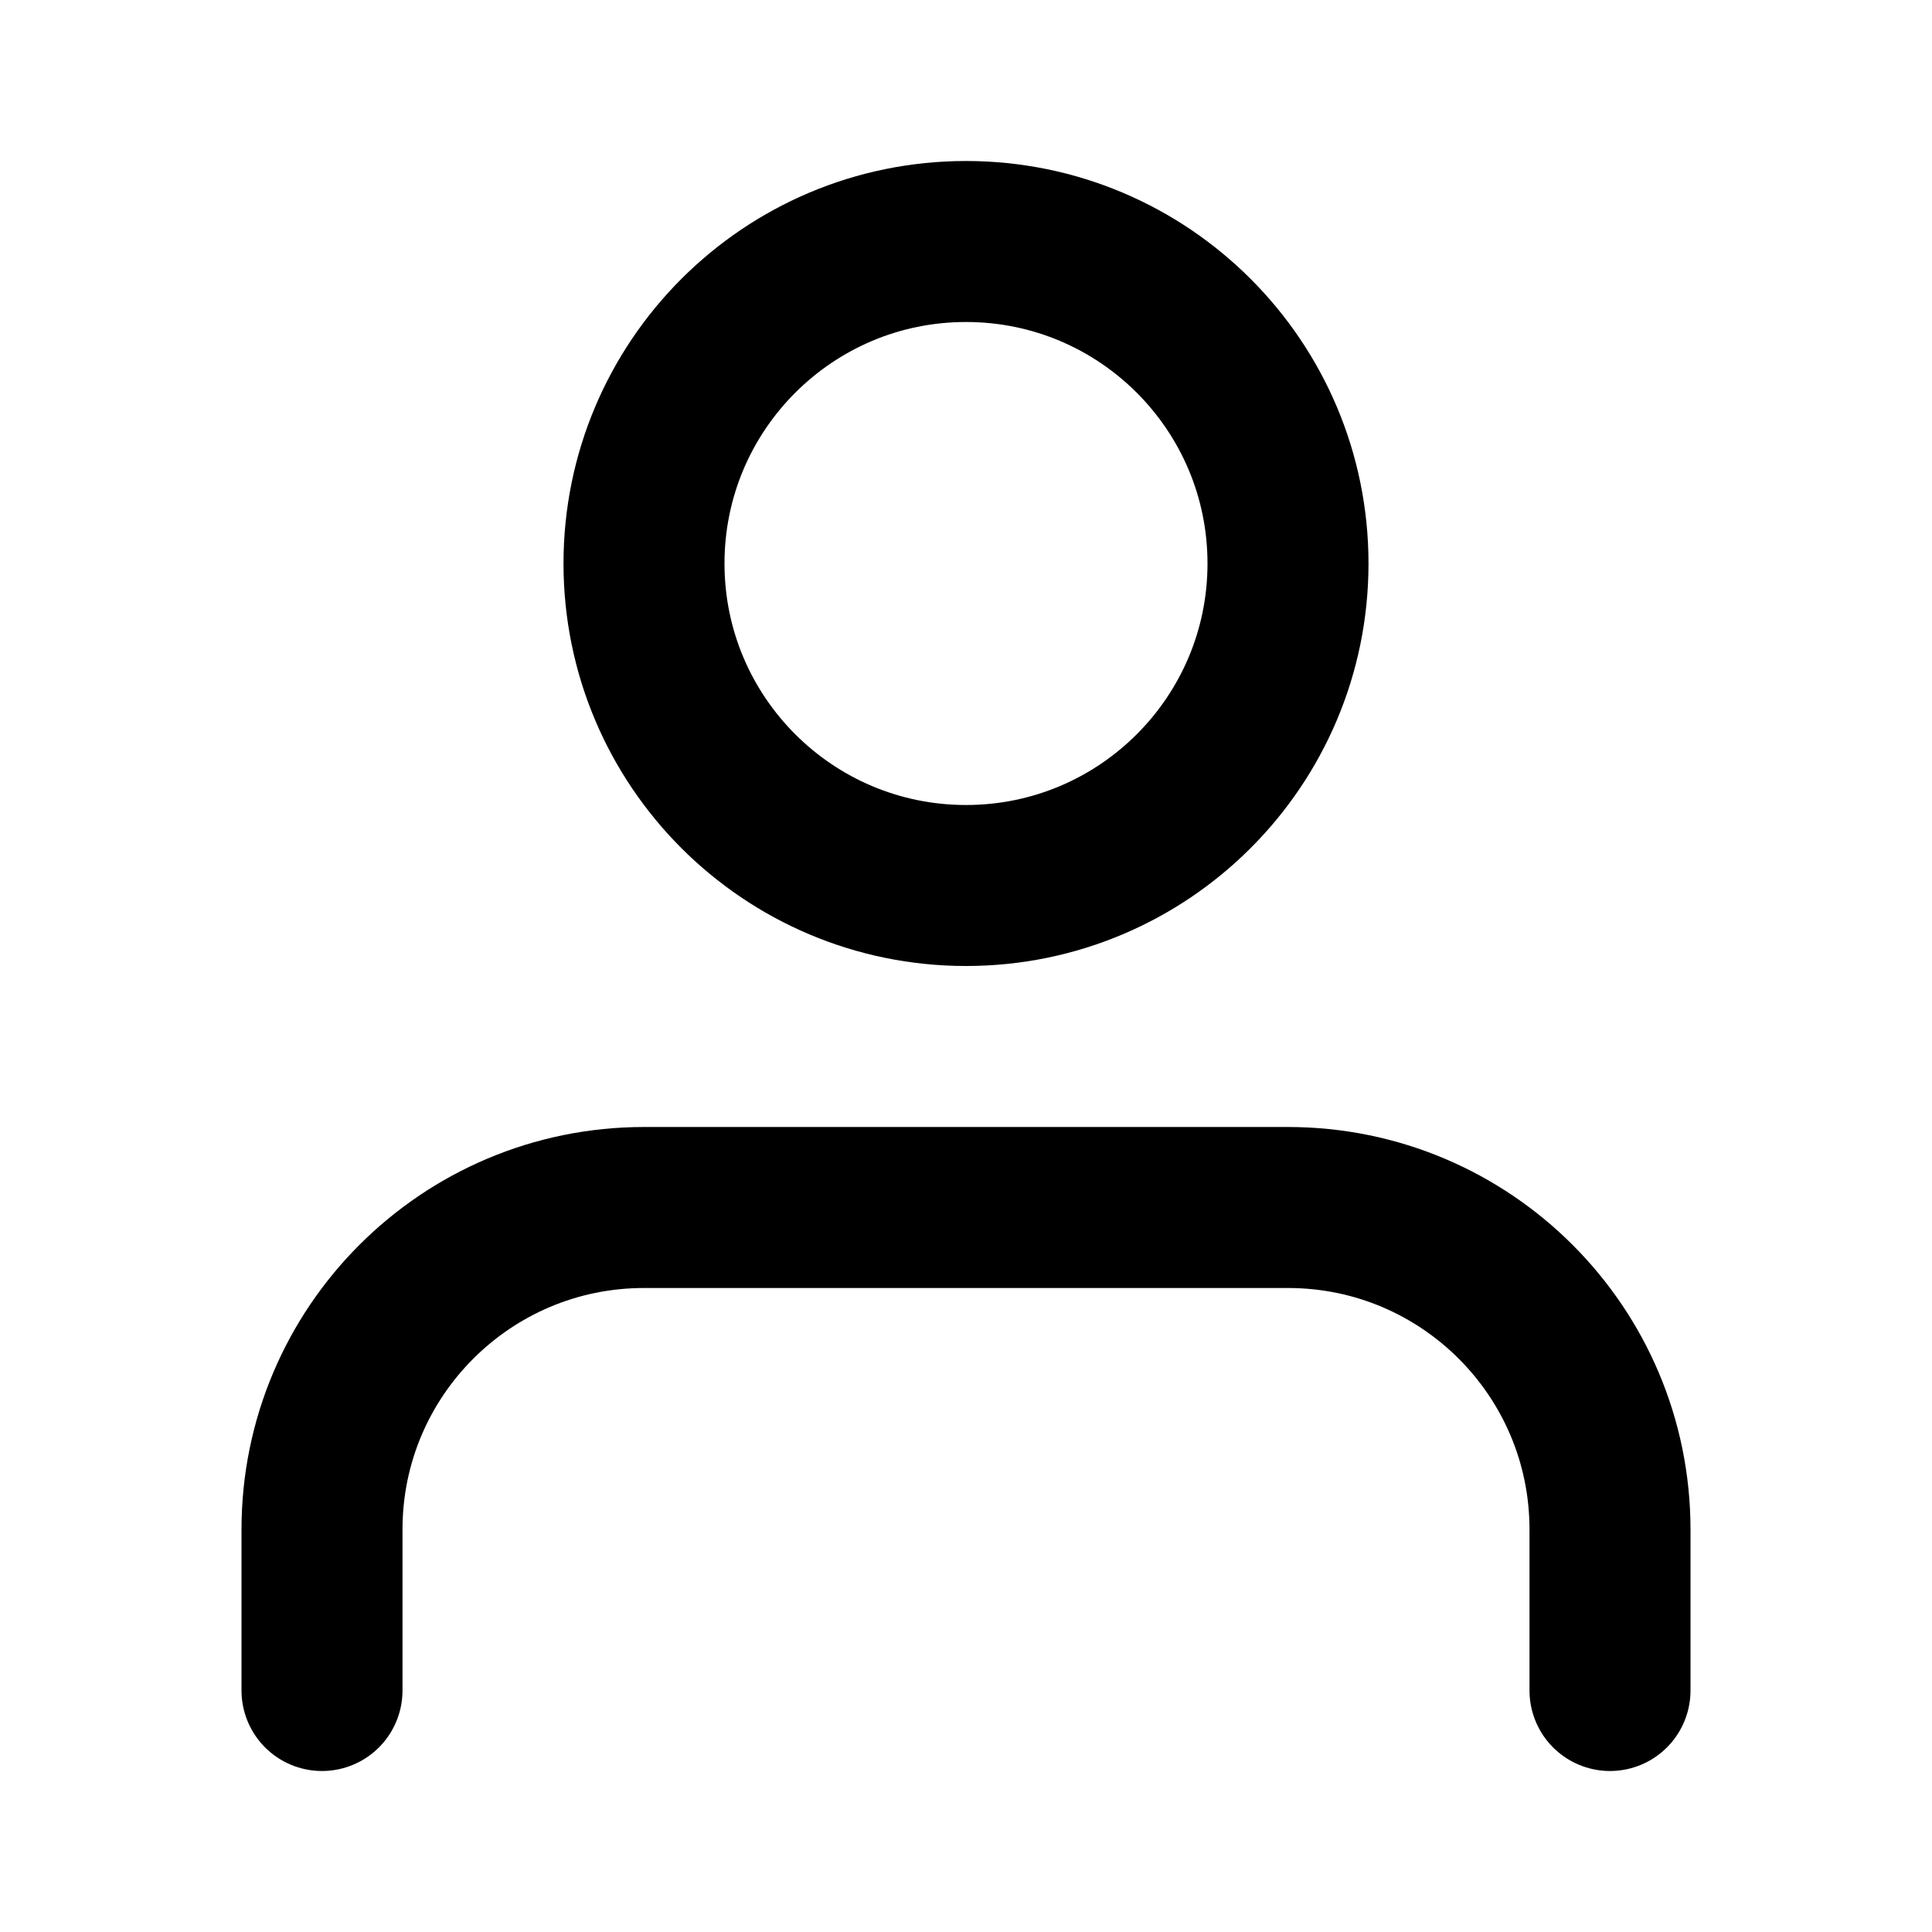
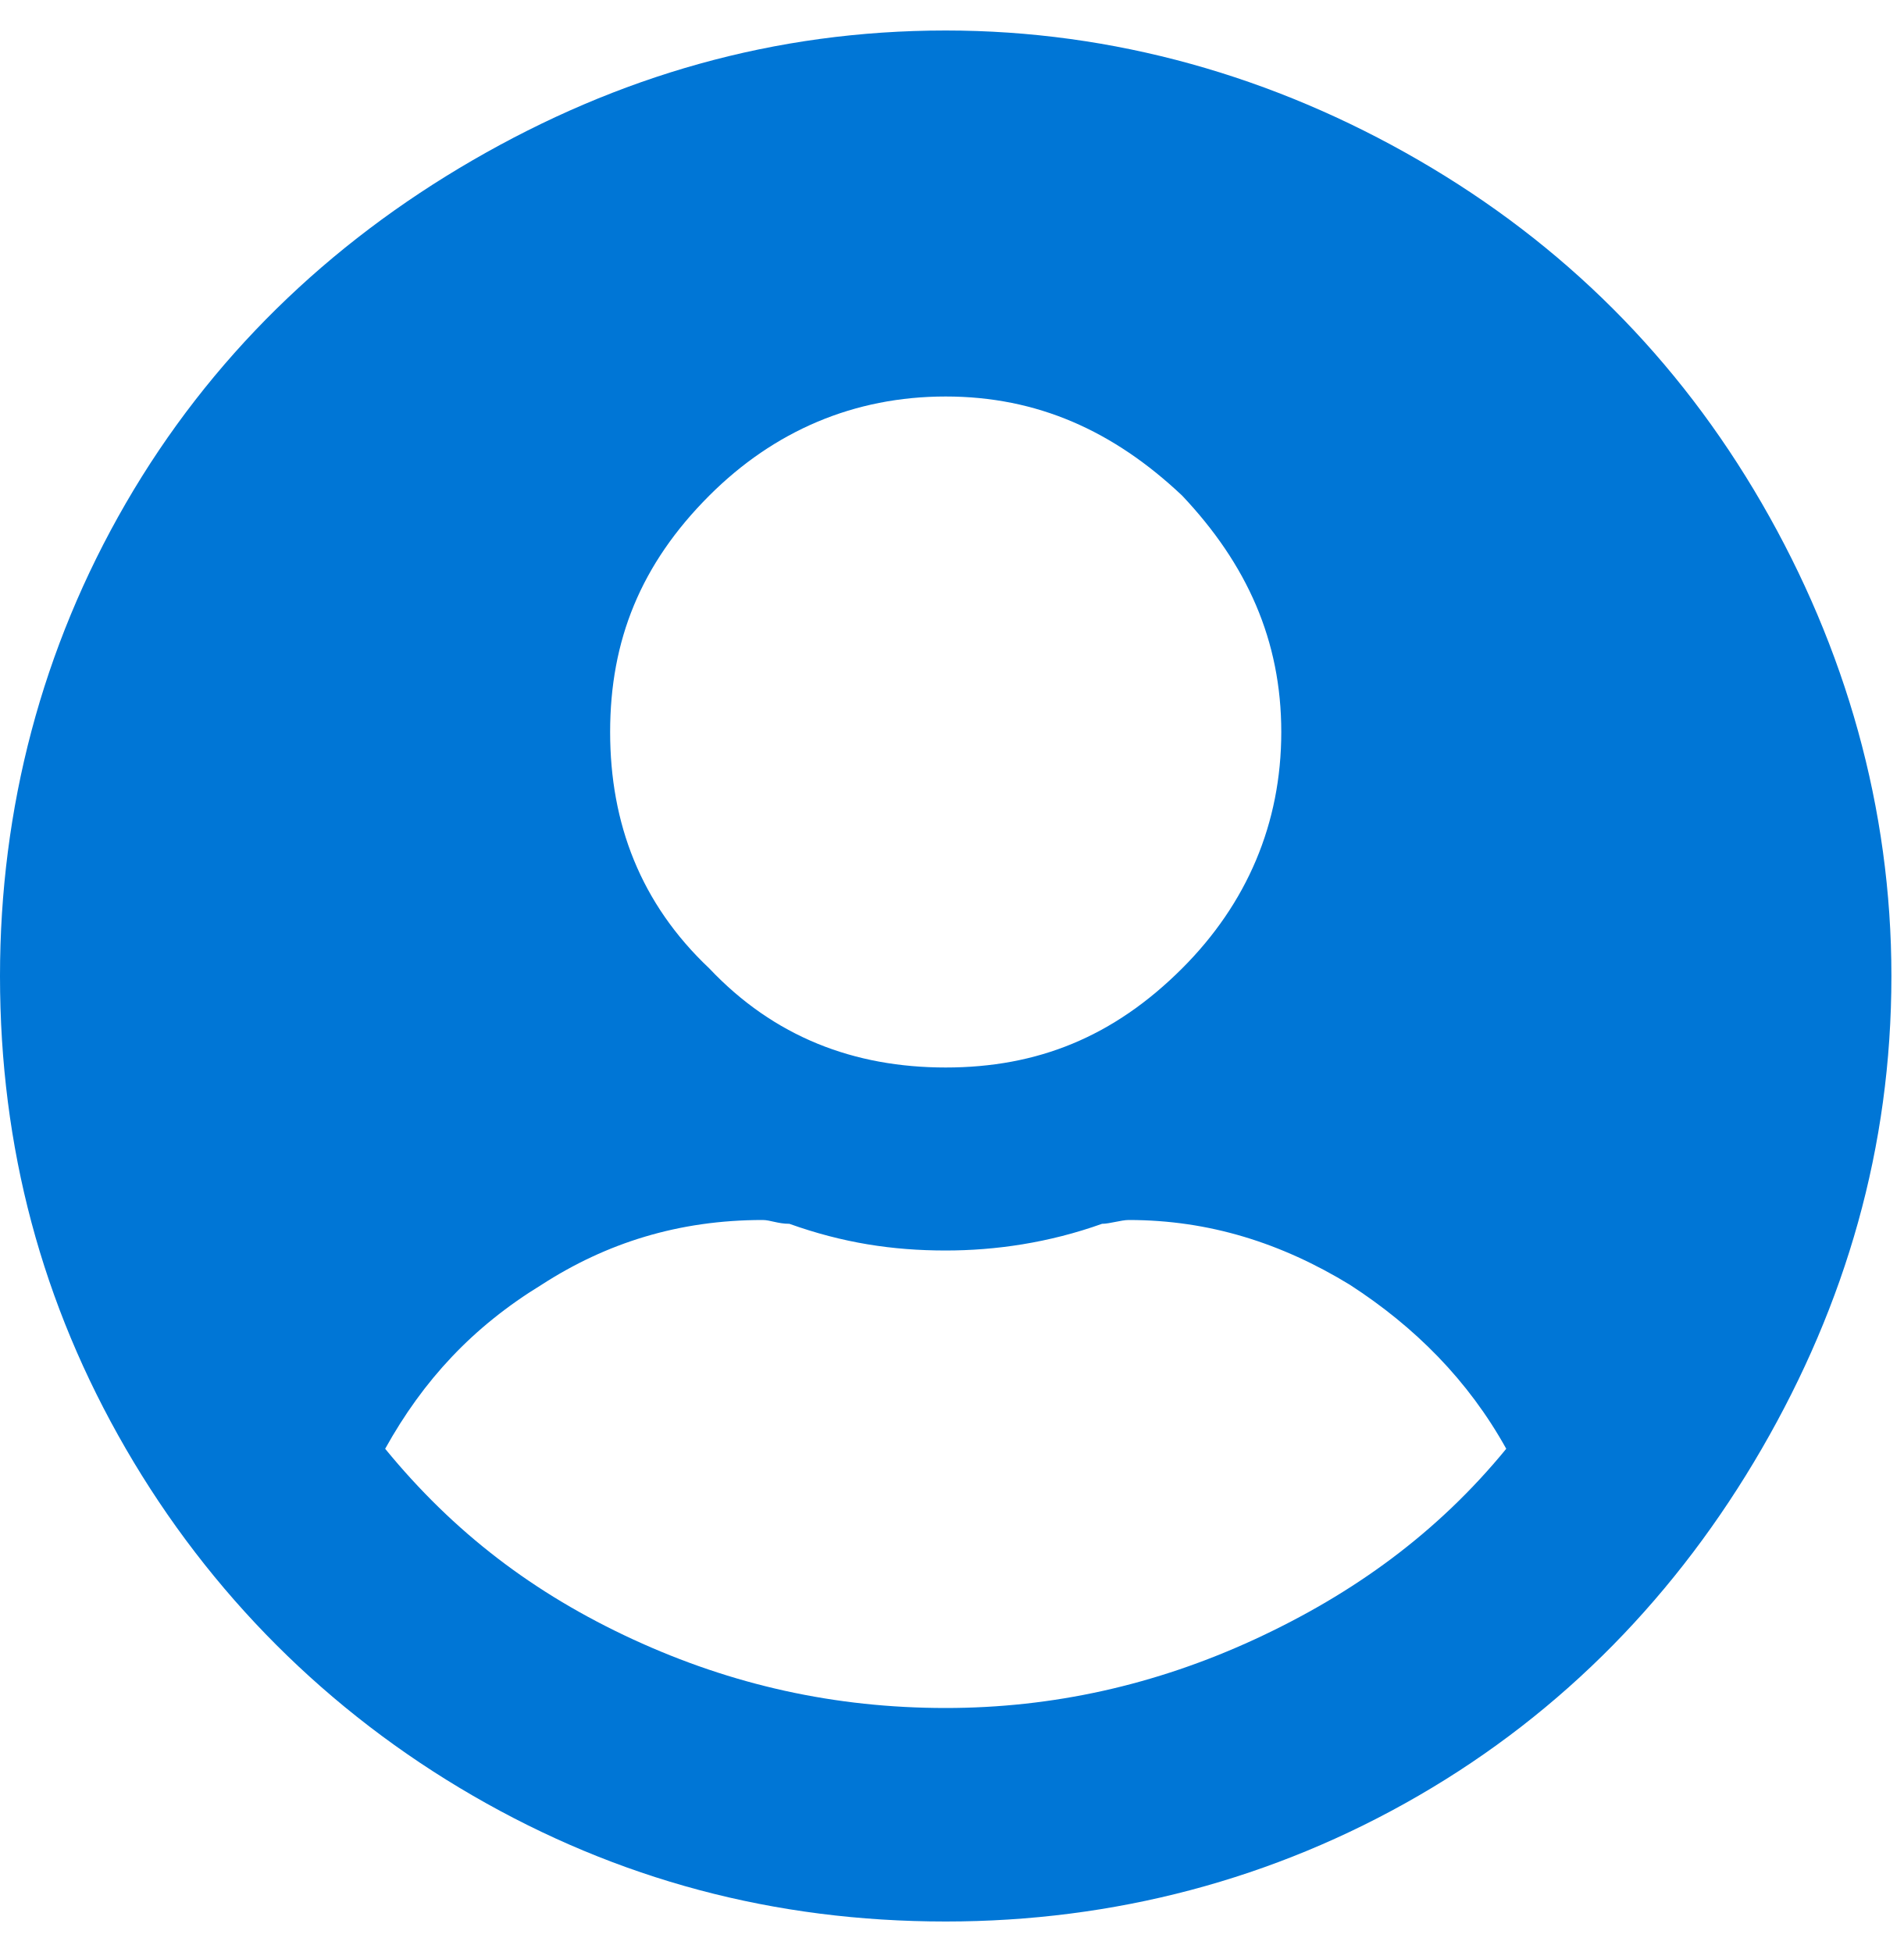
- <svg xmlns="http://www.w3.org/2000/svg" width="24" height="24" viewBox="0 0 24 24" fill="none" stroke="currentColor" stroke-width="2" stroke-linecap="round" stroke-linejoin="round" class="feather feather-user">
-   <path d="M20 21v-2a4 4 0 0 0-4-4H8a4 4 0 0 0-4 4v2" />
-   <circle cx="12" cy="7" r="4" />
+ <svg xmlns="http://www.w3.org/2000/svg" width="39" height="40" viewBox="0 0 39 40" fill="none">
+   <path d="M19.375 0.625C22.812 0.625 26.094 1.562 29.062 3.281C32.031 5 34.375 7.344 36.094 10.312C37.812 13.281 38.75 16.562 38.75 20C38.75 23.516 37.812 26.719 36.094 29.688C34.375 32.656 32.031 35.078 29.062 36.797C26.094 38.516 22.812 39.375 19.375 39.375C15.859 39.375 12.656 38.516 9.688 36.797C6.719 35.078 4.297 32.656 2.578 29.688C0.859 26.719 0 23.516 0 20C0 16.562 0.859 13.281 2.578 10.312C4.297 7.344 6.719 5 9.688 3.281C12.656 1.562 15.859 0.625 19.375 0.625ZM19.375 8.125C17.5 8.125 15.859 8.828 14.531 10.156C13.125 11.562 12.5 13.125 12.5 15C12.5 16.875 13.125 18.516 14.531 19.844C15.859 21.25 17.5 21.875 19.375 21.875C21.25 21.875 22.812 21.25 24.219 19.844C25.547 18.516 26.25 16.875 26.25 15C26.25 13.125 25.547 11.562 24.219 10.156C22.812 8.828 21.25 8.125 19.375 8.125ZM19.375 35C21.562 35 23.672 34.531 25.703 33.594C27.734 32.656 29.453 31.406 30.859 29.688C30.078 28.281 28.984 27.188 27.656 26.328C26.25 25.469 24.766 25 23.125 25C22.969 25 22.734 25.078 22.578 25.078C21.484 25.469 20.391 25.625 19.375 25.625C18.281 25.625 17.266 25.469 16.172 25.078C15.938 25.078 15.781 25 15.625 25C13.906 25 12.422 25.469 11.094 26.328C9.688 27.188 8.672 28.281 7.891 29.688C9.297 31.406 10.938 32.656 12.969 33.594C15 34.531 17.109 35 19.375 35Z" fill="#0076D6" />
</svg>
